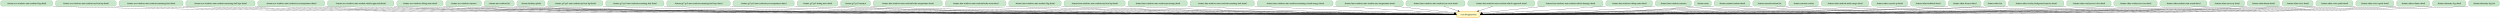
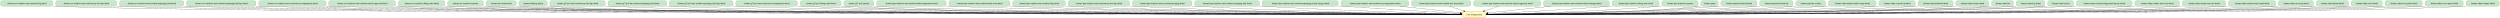
- <svg xmlns="http://www.w3.org/2000/svg" width="16299pt" height="116pt" viewBox="0.00 0.00 16299.00 116.00">
+ <svg xmlns="http://www.w3.org/2000/svg" width="16235pt" height="116pt" viewBox="0.00 0.00 16235.00 116.00">
  <g id="graph0" class="graph" transform="scale(1 1) rotate(0) translate(4 112)">
-     <polygon fill="white" stroke="none" points="-4,4 -4,-112 16294.5,-112 16294.5,4 -4,4" />
+     <polygon fill="white" stroke="none" points="-4,4 -4,-112 16230.75,-112 16230.75,4 -4,4" />
    <g id="node1" class="node">
      <path fill="#fff9c4" stroke="#f9a825" stroke-width="2.5" d="M9633.62,-36C9633.62,-36 9503.62,-36 9503.62,-36 9497.62,-36 9491.62,-30 9491.62,-24 9491.62,-24 9491.62,-12 9491.62,-12 9491.62,-6 9497.62,0 9503.62,0 9503.62,0 9633.62,0 9633.62,0 9639.62,0 9645.62,-6 9645.62,-12 9645.62,-12 9645.62,-24 9645.62,-24 9645.62,-30 9639.62,-36 9633.62,-36" />
      <text xml:space="preserve" text-anchor="middle" x="9568.62" y="-13.32" font-family="Times,serif" font-size="14.00">:core:designsystem</text>
    </g>
    <g id="node2" class="node">
      <path fill="#c8e6c9" stroke="#43a047" d="M327.25,-108C327.25,-108 12,-108 12,-108 6,-108 0,-102 0,-96 0,-96 0,-84 0,-84 0,-78 6,-72 12,-72 12,-72 327.25,-72 327.25,-72 333.25,-72 339.25,-78 339.25,-84 339.25,-84 339.25,-96 339.25,-96 339.25,-102 333.25,-108 327.25,-108" />
      <text xml:space="preserve" text-anchor="middle" x="169.62" y="-85.33" font-family="Times,serif" font-size="14.00">:feature:ace-windows-auto-readout-flag-detail</text>
    </g>
    <g id="edge1" class="edge">
      <path fill="none" stroke="black" d="M339.67,-72.48C342.67,-72.31 345.66,-72.15 348.62,-72 1308.85,-23.74 8587.31,-19.38 9479.15,-19.03" />
      <polygon fill="black" stroke="black" points="9479.07,-22.53 9489.07,-19.03 9479.07,-15.53 9479.07,-22.53" />
    </g>
    <g id="node3" class="node">
      <path fill="#c8e6c9" stroke="#43a047" d="M741.75,-108C741.75,-108 369.5,-108 369.5,-108 363.5,-108 357.5,-102 357.5,-96 357.5,-96 357.5,-84 357.5,-84 357.5,-78 363.5,-72 369.5,-72 369.5,-72 741.75,-72 741.75,-72 747.75,-72 753.75,-78 753.75,-84 753.75,-84 753.75,-96 753.75,-96 753.75,-102 747.75,-108 741.75,-108" />
      <text xml:space="preserve" text-anchor="middle" x="555.62" y="-85.33" font-family="Times,serif" font-size="14.00">:feature:ace-windows-auto-readout-my-best-lap-detail</text>
    </g>
    <g id="edge2" class="edge">
      <path fill="none" stroke="black" d="M754.19,-72.39C757.02,-72.25 759.83,-72.12 762.62,-72 1678.59,-31.69 8609.91,-20.39 9479.17,-19.12" />
      <polygon fill="black" stroke="black" points="9479.12,-22.62 9489.12,-19.11 9479.11,-15.62 9479.12,-22.62" />
    </g>
    <g id="node4" class="node">
      <path fill="#c8e6c9" stroke="#43a047" d="M1177.25,-108C1177.25,-108 784,-108 784,-108 778,-108 772,-102 772,-96 772,-96 772,-84 772,-84 772,-78 778,-72 784,-72 784,-72 1177.25,-72 1177.25,-72 1183.25,-72 1189.25,-78 1189.25,-84 1189.25,-84 1189.25,-96 1189.25,-96 1189.25,-102 1183.25,-108 1177.25,-108" />
      <text xml:space="preserve" text-anchor="middle" x="980.62" y="-85.33" font-family="Times,serif" font-size="14.00">:feature:ace-windows-auto-readout-remaining-fuel-detail</text>
    </g>
    <g id="edge3" class="edge">
      <path fill="none" stroke="black" d="M1189.65,-72.35C1192.32,-72.23 1194.98,-72.11 1197.62,-72 2066.83,-35.25 8633.47,-20.88 9479.05,-19.18" />
      <polygon fill="black" stroke="black" points="9479,-22.68 9488.99,-19.16 9478.98,-15.68 9479,-22.68" />
    </g>
    <g id="node5" class="node">
      <path fill="#c8e6c9" stroke="#43a047" d="M1646.12,-108C1646.12,-108 1219.12,-108 1219.12,-108 1213.12,-108 1207.12,-102 1207.12,-96 1207.12,-96 1207.12,-84 1207.12,-84 1207.12,-78 1213.12,-72 1219.12,-72 1219.12,-72 1646.12,-72 1646.12,-72 1652.12,-72 1658.12,-78 1658.12,-84 1658.12,-84 1658.12,-96 1658.12,-96 1658.12,-102 1652.12,-108 1646.12,-108" />
      <text xml:space="preserve" text-anchor="middle" x="1432.62" y="-85.33" font-family="Times,serif" font-size="14.00">:feature:ace-windows-auto-readout-remaining-fuel-laps-detail</text>
    </g>
    <g id="edge4" class="edge">
      <path fill="none" stroke="black" d="M1658.37,-72.39C1661.47,-72.25 1664.56,-72.12 1667.62,-72 2486.43,-39.67 8660.34,-21.52 9479.06,-19.24" />
      <polygon fill="black" stroke="black" points="9478.93,-22.74 9488.92,-19.22 9478.91,-15.74 9478.93,-22.74" />
    </g>
    <g id="node6" class="node">
      <path fill="#c8e6c9" stroke="#43a047" d="M2101,-108C2101,-108 1688.25,-108 1688.25,-108 1682.25,-108 1676.25,-102 1676.25,-96 1676.25,-96 1676.25,-84 1676.25,-84 1676.25,-78 1682.25,-72 1688.25,-72 1688.25,-72 2101,-72 2101,-72 2107,-72 2113,-78 2113,-84 2113,-84 2113,-96 2113,-96 2113,-102 2107,-108 2101,-108" />
      <text xml:space="preserve" text-anchor="middle" x="1894.62" y="-85.33" font-family="Times,serif" font-size="14.00">:feature:ace-windows-auto-readout-tyre-temperature-detail</text>
    </g>
    <g id="edge5" class="edge">
      <path fill="none" stroke="black" d="M2113.28,-72.36C2116.08,-72.23 2118.86,-72.11 2121.62,-72 2891.73,-40.46 8688.4,-21.69 9479.33,-19.27" />
      <polygon fill="black" stroke="black" points="9479.11,-22.77 9489.1,-19.24 9479.09,-15.77 9479.11,-22.77" />
    </g>
    <g id="node7" class="node">
      <path fill="#c8e6c9" stroke="#43a047" d="M2552.5,-108C2552.5,-108 2142.75,-108 2142.75,-108 2136.75,-108 2130.75,-102 2130.75,-96 2130.75,-96 2130.75,-84 2130.75,-84 2130.75,-78 2136.75,-72 2142.75,-72 2142.75,-72 2552.5,-72 2552.5,-72 2558.5,-72 2564.5,-78 2564.5,-84 2564.5,-84 2564.5,-96 2564.5,-96 2564.5,-102 2558.5,-108 2552.5,-108" />
      <text xml:space="preserve" text-anchor="middle" x="2347.62" y="-85.33" font-family="Times,serif" font-size="14.00">:feature:ace-windows-auto-readout-vehicle-approach-detail</text>
    </g>
    <g id="edge6" class="edge">
      <path fill="none" stroke="black" d="M2564.72,-72.39C2567.71,-72.25 2570.68,-72.12 2573.62,-72 4009.27,-12.63 8767.4,-17.73 9479.21,-18.84" />
      <polygon fill="black" stroke="black" points="9479.11,-22.34 9489.12,-18.86 9479.12,-15.34 9479.11,-22.34" />
    </g>
    <g id="node8" class="node">
      <path fill="#c8e6c9" stroke="#43a047" d="M2872.5,-108C2872.5,-108 2594.75,-108 2594.75,-108 2588.75,-108 2582.75,-102 2582.75,-96 2582.75,-96 2582.75,-84 2582.75,-84 2582.75,-78 2588.75,-72 2594.75,-72 2594.75,-72 2872.5,-72 2872.5,-72 2878.5,-72 2884.5,-78 2884.5,-84 2884.5,-84 2884.5,-96 2884.5,-96 2884.5,-102 2878.5,-108 2872.5,-108" />
      <text xml:space="preserve" text-anchor="middle" x="2733.62" y="-85.33" font-family="Times,serif" font-size="14.00">:feature:ace-windows-debug-state-detail</text>
    </g>
    <g id="edge7" class="edge">
      <path fill="none" stroke="black" d="M2884.76,-72.54C2887.74,-72.35 2890.7,-72.17 2893.62,-72 3580.41,-32.88 8735.19,-20.73 9479.24,-19.18" />
      <polygon fill="black" stroke="black" points="9479.14,-22.68 9489.13,-19.16 9479.12,-15.68 9479.14,-22.68" />
    </g>
    <g id="node9" class="node">
      <path fill="#c8e6c9" stroke="#43a047" d="M3122.62,-108C3122.62,-108 2914.62,-108 2914.62,-108 2908.62,-108 2902.62,-102 2902.62,-96 2902.62,-96 2902.62,-84 2902.62,-84 2902.62,-78 2908.62,-72 2914.62,-72 2914.62,-72 3122.62,-72 3122.62,-72 3128.62,-72 3134.62,-78 3134.62,-84 3134.62,-84 3134.62,-96 3134.62,-96 3134.62,-102 3128.62,-108 3122.62,-108" />
      <text xml:space="preserve" text-anchor="middle" x="3018.62" y="-85.33" font-family="Times,serif" font-size="14.00">:feature:ace-windows-narrator</text>
    </g>
    <g id="edge8" class="edge">
      <path fill="none" stroke="black" d="M3135.01,-72.68C3137.91,-72.43 3140.79,-72.2 3143.62,-72 3803.03,-24.63 8750.81,-19.54 9479.18,-19.05" />
      <polygon fill="black" stroke="black" points="9479.1,-22.55 9489.1,-19.04 9479.1,-15.55 9479.1,-22.55" />
    </g>
    <g id="node10" class="node">
      <path fill="#c8e6c9" stroke="#43a047" d="M3336.25,-108C3336.25,-108 3165,-108 3165,-108 3159,-108 3153,-102 3153,-96 3153,-96 3153,-84 3153,-84 3153,-78 3159,-72 3165,-72 3165,-72 3336.25,-72 3336.25,-72 3342.25,-72 3348.25,-78 3348.25,-84 3348.25,-84 3348.25,-96 3348.25,-96 3348.25,-102 3342.25,-108 3336.25,-108" />
      <text xml:space="preserve" text-anchor="middle" x="3250.62" y="-85.33" font-family="Times,serif" font-size="14.00">:feature:auto-readout-list</text>
    </g>
    <g id="edge9" class="edge">
      <path fill="none" stroke="black" d="M3348.74,-72.73C3351.39,-72.46 3354.02,-72.22 3356.62,-72 3992.66,-18.59 8764.13,-18.64 9479.09,-18.95" />
      <polygon fill="black" stroke="black" points="9479.04,-22.45 9489.05,-18.95 9479.05,-15.45 9479.04,-22.45" />
    </g>
    <g id="node11" class="node">
      <path fill="#c8e6c9" stroke="#43a047" d="M3537.25,-108C3537.25,-108 3378,-108 3378,-108 3372,-108 3366,-102 3366,-96 3366,-96 3366,-84 3366,-84 3366,-78 3372,-72 3378,-72 3378,-72 3537.25,-72 3537.25,-72 3543.25,-72 3549.25,-78 3549.25,-84 3549.25,-84 3549.25,-96 3549.25,-96 3549.25,-102 3543.25,-108 3537.25,-108" />
      <text xml:space="preserve" text-anchor="middle" x="3457.62" y="-85.33" font-family="Times,serif" font-size="14.00">:feature:desktop-splash</text>
    </g>
    <g id="edge10" class="edge">
      <path fill="none" stroke="black" d="M3549.64,-72.79C3552.33,-72.5 3554.99,-72.23 3557.62,-72 4172.02,-17.42 8778,-18.45 9479.23,-18.92" />
      <polygon fill="black" stroke="black" points="9478.98,-22.42 9488.98,-18.93 9478.98,-15.42 9478.98,-22.42" />
    </g>
    <g id="node12" class="node">
      <path fill="#c8e6c9" stroke="#43a047" d="M3914.38,-108C3914.38,-108 3578.88,-108 3578.88,-108 3572.88,-108 3566.88,-102 3566.88,-96 3566.88,-96 3566.88,-84 3566.88,-84 3566.88,-78 3572.88,-72 3578.88,-72 3578.88,-72 3914.38,-72 3914.38,-72 3920.38,-72 3926.38,-78 3926.38,-84 3926.38,-84 3926.38,-96 3926.38,-96 3926.38,-102 3920.38,-108 3914.38,-108" />
      <text xml:space="preserve" text-anchor="middle" x="3746.62" y="-85.33" font-family="Times,serif" font-size="14.00">:feature:gt7-ps5-auto-readout-my-best-lap-detail</text>
    </g>
    <g id="edge11" class="edge">
      <path fill="none" stroke="black" d="M3926.67,-72.47C3929.68,-72.3 3932.66,-72.15 3935.62,-72 5080.3,-15.23 8850.48,-17.98 9479.32,-18.86" />
      <polygon fill="black" stroke="black" points="9479.03,-22.35 9489.04,-18.87 9479.04,-15.35 9479.03,-22.35" />
    </g>
    <g id="node13" class="node">
      <path fill="#c8e6c9" stroke="#43a047" d="M4312.88,-108C4312.88,-108 3956.38,-108 3956.38,-108 3950.38,-108 3944.38,-102 3944.38,-96 3944.38,-96 3944.38,-84 3944.38,-84 3944.38,-78 3950.38,-72 3956.38,-72 3956.38,-72 4312.88,-72 4312.88,-72 4318.88,-72 4324.88,-78 4324.88,-84 4324.88,-84 4324.88,-96 4324.88,-96 4324.88,-102 4318.88,-108 4312.88,-108" />
      <text xml:space="preserve" text-anchor="middle" x="4134.62" y="-85.33" font-family="Times,serif" font-size="14.00">:feature:gt7-ps5-auto-readout-remaining-fuel-detail</text>
    </g>
    <g id="edge12" class="edge">
      <path fill="none" stroke="black" d="M4325.25,-72.42C4328.06,-72.27 4330.85,-72.13 4333.62,-72 5393.88,-21.42 8877.27,-19.02 9479.52,-18.98" />
      <polygon fill="black" stroke="black" points="9479.2,-22.48 9489.2,-18.98 9479.2,-15.48 9479.2,-22.48" />
    </g>
    <g id="node14" class="node">
      <path fill="#c8e6c9" stroke="#43a047" d="M4744.75,-108C4744.75,-108 4354.5,-108 4354.5,-108 4348.5,-108 4342.5,-102 4342.5,-96 4342.5,-96 4342.5,-84 4342.5,-84 4342.5,-78 4348.5,-72 4354.5,-72 4354.5,-72 4744.75,-72 4744.75,-72 4750.75,-72 4756.75,-78 4756.75,-84 4756.75,-84 4756.75,-96 4756.75,-96 4756.75,-102 4750.75,-108 4744.75,-108" />
      <text xml:space="preserve" text-anchor="middle" x="4549.62" y="-85.33" font-family="Times,serif" font-size="14.00">:feature:gt7-ps5-auto-readout-remaining-fuel-laps-detail</text>
    </g>
    <g id="edge13" class="edge">
      <path fill="none" stroke="black" d="M4757.11,-72.4C4759.97,-72.26 4762.81,-72.13 4765.62,-72 5734.17,-28.59 8905.77,-20.31 9479.3,-19.16" />
      <polygon fill="black" stroke="black" points="9479.27,-22.66 9489.26,-19.14 9479.25,-15.66 9479.27,-22.66" />
    </g>
    <g id="node15" class="node">
      <path fill="#c8e6c9" stroke="#43a047" d="M5162.62,-108C5162.62,-108 4786.62,-108 4786.62,-108 4780.62,-108 4774.62,-102 4774.62,-96 4774.62,-96 4774.62,-84 4774.62,-84 4774.62,-78 4780.62,-72 4786.62,-72 4786.62,-72 5162.62,-72 5162.62,-72 5168.62,-72 5174.62,-78 5174.62,-84 5174.62,-84 5174.62,-96 5174.62,-96 5174.62,-102 5168.62,-108 5162.62,-108" />
      <text xml:space="preserve" text-anchor="middle" x="4974.62" y="-85.33" font-family="Times,serif" font-size="14.00">:feature:gt7-ps5-auto-readout-tyre-temperature-detail</text>
    </g>
    <g id="edge14" class="edge">
      <path fill="none" stroke="black" d="M5175.11,-72.42C5177.97,-72.27 5180.81,-72.13 5183.62,-72 6063.59,-30.94 8935.79,-20.81 9479.4,-19.24" />
      <polygon fill="black" stroke="black" points="9479.16,-22.74 9489.15,-19.21 9479.14,-15.74 9479.16,-22.74" />
    </g>
    <g id="node16" class="node">
      <path fill="#c8e6c9" stroke="#43a047" d="M5446.12,-108C5446.12,-108 5205.12,-108 5205.12,-108 5199.12,-108 5193.12,-102 5193.12,-96 5193.12,-96 5193.12,-84 5193.12,-84 5193.12,-78 5199.12,-72 5205.12,-72 5205.12,-72 5446.12,-72 5446.12,-72 5452.12,-72 5458.12,-78 5458.12,-84 5458.12,-84 5458.12,-96 5458.12,-96 5458.12,-102 5452.12,-108 5446.12,-108" />
      <text xml:space="preserve" text-anchor="middle" x="5325.62" y="-85.33" font-family="Times,serif" font-size="14.00">:feature:gt7-ps5-debug-state-detail</text>
    </g>
    <g id="edge15" class="edge">
      <path fill="none" stroke="black" d="M5458.43,-72.59C5461.18,-72.38 5463.92,-72.18 5466.62,-72 6285.81,-17.48 8956.43,-18.17 9479.34,-18.85" />
      <polygon fill="black" stroke="black" points="9479.05,-22.35 9489.05,-18.86 9479.06,-15.35 9479.05,-22.35" />
    </g>
    <g id="node17" class="node">
      <path fill="#c8e6c9" stroke="#43a047" d="M5659.25,-108C5659.25,-108 5488,-108 5488,-108 5482,-108 5476,-102 5476,-96 5476,-96 5476,-84 5476,-84 5476,-78 5482,-72 5488,-72 5488,-72 5659.25,-72 5659.25,-72 5665.25,-72 5671.25,-78 5671.25,-84 5671.25,-84 5671.25,-96 5671.25,-96 5671.25,-102 5665.25,-108 5659.25,-108" />
      <text xml:space="preserve" text-anchor="middle" x="5573.62" y="-85.33" font-family="Times,serif" font-size="14.00">:feature:gt7-ps5-narrator</text>
    </g>
    <g id="edge16" class="edge">
      <path fill="none" stroke="black" d="M5671.74,-72.75C5674.39,-72.48 5677.03,-72.22 5679.62,-72 6068.92,-38.31 8933.76,-22.21 9479.1,-19.44" />
      <polygon fill="black" stroke="black" points="9478.92,-22.94 9488.9,-19.39 9478.88,-15.94 9478.92,-22.94" />
    </g>
    <g id="node18" class="node">
      <path fill="#c8e6c9" stroke="#43a047" d="M6128.12,-108C6128.12,-108 5701.12,-108 5701.12,-108 5695.12,-108 5689.12,-102 5689.12,-96 5689.12,-96 5689.12,-84 5689.12,-84 5689.12,-78 5695.12,-72 5701.12,-72 5701.12,-72 6128.12,-72 6128.12,-72 6134.12,-72 6140.12,-78 6140.12,-84 6140.12,-84 6140.12,-96 6140.12,-96 6140.12,-102 6134.12,-108 6128.12,-108" />
      <text xml:space="preserve" text-anchor="middle" x="5914.62" y="-85.33" font-family="Times,serif" font-size="14.00">:feature:lmu-windows-auto-readout-brake-temperature-detail</text>
    </g>
    <g id="edge17" class="edge">
      <path fill="none" stroke="black" d="M6140.37,-72.42C6143.47,-72.28 6146.56,-72.13 6149.62,-72 6825.82,-42.32 9010.07,-23.46 9479.31,-19.7" />
      <polygon fill="black" stroke="black" points="9479.25,-23.2 9489.22,-19.62 9479.19,-16.2 9479.25,-23.2" />
    </g>
    <g id="node19" class="node">
      <path fill="#c8e6c9" stroke="#43a047" d="M6542.75,-108C6542.75,-108 6170.5,-108 6170.5,-108 6164.5,-108 6158.5,-102 6158.5,-96 6158.5,-96 6158.5,-84 6158.5,-84 6158.5,-78 6164.5,-72 6170.5,-72 6170.5,-72 6542.75,-72 6542.75,-72 6548.75,-72 6554.75,-78 6554.75,-84 6554.75,-84 6554.75,-96 6554.75,-96 6554.75,-102 6548.75,-108 6542.75,-108" />
      <text xml:space="preserve" text-anchor="middle" x="6356.62" y="-85.33" font-family="Times,serif" font-size="14.00">:feature:lmu-windows-auto-readout-brake-wear-detail</text>
    </g>
    <g id="edge18" class="edge">
      <path fill="none" stroke="black" d="M6555.19,-72.44C6558.02,-72.29 6560.83,-72.14 6563.62,-72 7152.82,-42.64 9045.62,-23.8 9479.45,-19.8" />
      <polygon fill="black" stroke="black" points="9479.16,-23.3 9489.13,-19.71 9479.1,-16.3 9479.16,-23.3" />
    </g>
    <g id="node20" class="node">
      <path fill="#c8e6c9" stroke="#43a047" d="M6902.75,-108C6902.75,-108 6584.5,-108 6584.5,-108 6578.5,-108 6572.5,-102 6572.5,-96 6572.5,-96 6572.5,-84 6572.5,-84 6572.5,-78 6578.5,-72 6584.5,-72 6584.5,-72 6902.75,-72 6902.75,-72 6908.75,-72 6914.75,-78 6914.75,-84 6914.75,-84 6914.75,-96 6914.75,-96 6914.75,-102 6908.75,-108 6902.75,-108" />
      <text xml:space="preserve" text-anchor="middle" x="6743.62" y="-85.33" font-family="Times,serif" font-size="14.00">:feature:lmu-windows-auto-readout-flag-detail</text>
    </g>
    <g id="edge19" class="edge">
      <path fill="none" stroke="black" d="M6915.1,-72.51C6917.96,-72.33 6920.8,-72.16 6923.62,-72 7437.27,-42.64 9077.59,-24.08 9479.23,-19.9" />
      <polygon fill="black" stroke="black" points="9478.99,-23.4 9488.95,-19.8 9478.92,-16.4 9478.99,-23.4" />
    </g>
    <g id="node21" class="node">
      <path fill="#c8e6c9" stroke="#43a047" d="M7320.25,-108C7320.25,-108 6945,-108 6945,-108 6939,-108 6933,-102 6933,-96 6933,-96 6933,-84 6933,-84 6933,-78 6939,-72 6945,-72 6945,-72 7320.25,-72 7320.25,-72 7326.25,-72 7332.25,-78 7332.25,-84 7332.25,-84 7332.25,-96 7332.25,-96 7332.25,-102 7326.25,-108 7320.25,-108" />
      <text xml:space="preserve" text-anchor="middle" x="7132.62" y="-85.33" font-family="Times,serif" font-size="14.00">:feature:lmu-windows-auto-readout-my-best-lap-detail</text>
    </g>
    <g id="edge20" class="edge">
      <path fill="none" stroke="black" d="M7332.56,-72.49C7335.6,-72.32 7338.63,-72.16 7341.62,-72 8171.92,-28.39 9178.25,-20.65 9479.39,-19.29" />
      <polygon fill="black" stroke="black" points="9479.16,-22.79 9489.14,-19.24 9479.13,-15.79 9479.16,-22.79" />
    </g>
    <g id="node22" class="node">
      <path fill="#c8e6c9" stroke="#43a047" d="M7724.88,-108C7724.88,-108 7362.38,-108 7362.38,-108 7356.38,-108 7350.38,-102 7350.38,-96 7350.38,-96 7350.38,-84 7350.38,-84 7350.38,-78 7356.38,-72 7362.38,-72 7362.38,-72 7724.88,-72 7724.88,-72 7730.88,-72 7736.88,-78 7736.88,-84 7736.88,-84 7736.88,-96 7736.88,-96 7736.88,-102 7730.88,-108 7724.88,-108" />
      <text xml:space="preserve" text-anchor="middle" x="7543.62" y="-85.33" font-family="Times,serif" font-size="14.00">:feature:lmu-windows-auto-readout-pit-timing-detail</text>
    </g>
    <g id="edge21" class="edge">
      <path fill="none" stroke="black" d="M7737.13,-72.5C7739.98,-72.32 7742.81,-72.16 7745.62,-72 8410.66,-34.38 9213.76,-22.8 9478.91,-19.87" />
      <polygon fill="black" stroke="black" points="9478.91,-23.37 9488.87,-19.76 9478.83,-16.37 9478.91,-23.37" />
    </g>
    <g id="node23" class="node">
      <path fill="#c8e6c9" stroke="#43a047" d="M8162.75,-108C8162.75,-108 7766.5,-108 7766.5,-108 7760.5,-108 7754.5,-102 7754.5,-96 7754.5,-96 7754.5,-84 7754.5,-84 7754.5,-78 7760.5,-72 7766.5,-72 7766.5,-72 8162.75,-72 8162.75,-72 8168.75,-72 8174.75,-78 8174.75,-84 8174.75,-84 8174.75,-96 8174.75,-96 8174.75,-102 8168.75,-108 8162.75,-108" />
      <text xml:space="preserve" text-anchor="middle" x="7964.62" y="-85.33" font-family="Times,serif" font-size="14.00">:feature:lmu-windows-auto-readout-remaining-fuel-detail</text>
    </g>
    <g id="edge22" class="edge">
      <path fill="none" stroke="black" d="M8175,-72.51C8177.89,-72.34 8180.77,-72.17 8183.62,-72 8672.15,-43.7 9258.52,-26.92 9479,-21.21" />
      <polygon fill="black" stroke="black" points="9479.06,-24.71 9488.97,-20.96 9478.88,-17.71 9479.06,-24.71" />
    </g>
    <g id="node24" class="node">
      <path fill="#c8e6c9" stroke="#43a047" d="M8674.88,-108C8674.88,-108 8204.38,-108 8204.38,-108 8198.38,-108 8192.38,-102 8192.38,-96 8192.38,-96 8192.38,-84 8192.38,-84 8192.38,-78 8198.38,-72 8204.38,-72 8204.38,-72 8674.88,-72 8674.88,-72 8680.88,-72 8686.88,-78 8686.88,-84 8686.88,-84 8686.88,-96 8686.88,-96 8686.88,-102 8680.88,-108 8674.88,-108" />
      <text xml:space="preserve" text-anchor="middle" x="8439.62" y="-85.33" font-family="Times,serif" font-size="14.00">:feature:lmu-windows-auto-readout-remaining-virtual-energy-detail</text>
    </g>
    <g id="edge23" class="edge">
      <path fill="none" stroke="black" d="M8687.24,-72.53C8690.05,-72.35 8692.85,-72.18 8695.62,-72 8982.16,-53.79 9321.69,-33.57 9479.6,-24.24" />
      <polygon fill="black" stroke="black" points="9479.37,-27.76 9489.15,-23.67 9478.96,-20.77 9479.37,-27.76" />
    </g>
    <g id="node25" class="node">
      <path fill="#c8e6c9" stroke="#43a047" d="M9132.5,-108C9132.5,-108 8716.75,-108 8716.75,-108 8710.75,-108 8704.75,-102 8704.75,-96 8704.75,-96 8704.75,-84 8704.75,-84 8704.75,-78 8710.75,-72 8716.75,-72 8716.75,-72 9132.5,-72 9132.5,-72 9138.5,-72 9144.5,-78 9144.5,-84 9144.5,-84 9144.5,-96 9144.5,-96 9144.5,-102 9138.5,-108 9132.5,-108" />
      <text xml:space="preserve" text-anchor="middle" x="8924.62" y="-85.33" font-family="Times,serif" font-size="14.00">:feature:lmu-windows-auto-readout-tyre-temperature-detail</text>
    </g>
    <g id="edge24" class="edge">
      <path fill="none" stroke="black" d="M9085.47,-71.52C9209.95,-57.99 9377.72,-39.75 9479.27,-28.71" />
      <polygon fill="black" stroke="black" points="9479.64,-32.19 9489.21,-27.63 9478.89,-25.23 9479.64,-32.19" />
    </g>
    <g id="node26" class="node">
      <path fill="#c8e6c9" stroke="#43a047" d="M9535.12,-108C9535.12,-108 9174.12,-108 9174.12,-108 9168.12,-108 9162.12,-102 9162.12,-96 9162.12,-96 9162.12,-84 9162.12,-84 9162.12,-78 9168.12,-72 9174.12,-72 9174.12,-72 9535.12,-72 9535.12,-72 9541.12,-72 9547.12,-78 9547.12,-84 9547.12,-84 9547.12,-96 9547.12,-96 9547.12,-102 9541.12,-108 9535.12,-108" />
      <text xml:space="preserve" text-anchor="middle" x="9354.62" y="-85.33" font-family="Times,serif" font-size="14.00">:feature:lmu-windows-auto-readout-tyre-wear-detail</text>
    </g>
    <g id="edge25" class="edge">
      <path fill="none" stroke="black" d="M9408.07,-71.52C9436.52,-62.21 9471.77,-50.68 9501.99,-40.8" />
      <polygon fill="black" stroke="black" points="9503.02,-44.14 9511.43,-37.71 9500.84,-37.49 9503.02,-44.14" />
    </g>
    <g id="node27" class="node">
      <path fill="#c8e6c9" stroke="#43a047" d="M9990,-108C9990,-108 9577.25,-108 9577.25,-108 9571.25,-108 9565.25,-102 9565.25,-96 9565.25,-96 9565.25,-84 9565.25,-84 9565.25,-78 9571.25,-72 9577.25,-72 9577.25,-72 9990,-72 9990,-72 9996,-72 10002,-78 10002,-84 10002,-84 10002,-96 10002,-96 10002,-102 9996,-108 9990,-108" />
      <text xml:space="preserve" text-anchor="middle" x="9783.62" y="-85.33" font-family="Times,serif" font-size="14.00">:feature:lmu-windows-auto-readout-vehicle-approach-detail</text>
    </g>
    <g id="edge26" class="edge">
      <path fill="none" stroke="black" d="M9729.93,-71.52C9701.35,-62.21 9665.93,-50.68 9635.57,-40.8" />
      <polygon fill="black" stroke="black" points="9636.67,-37.47 9626.08,-37.71 9634.5,-44.13 9636.67,-37.47" />
    </g>
    <g id="node28" class="node">
      <path fill="#c8e6c9" stroke="#43a047" d="M10435.12,-108C10435.12,-108 10032.12,-108 10032.12,-108 10026.12,-108 10020.12,-102 10020.12,-96 10020.12,-96 10020.12,-84 10020.12,-84 10020.12,-78 10026.12,-72 10032.12,-72 10032.12,-72 10435.12,-72 10435.12,-72 10441.12,-72 10447.12,-78 10447.12,-84 10447.12,-84 10447.12,-96 10447.12,-96 10447.12,-102 10441.12,-108 10435.12,-108" />
      <text xml:space="preserve" text-anchor="middle" x="10233.62" y="-85.33" font-family="Times,serif" font-size="14.00">:feature:lmu-windows-auto-readout-vehicle-damage-detail</text>
    </g>
    <g id="edge27" class="edge">
      <path fill="none" stroke="black" d="M10067.53,-71.52C9937.81,-57.86 9762.54,-39.41 9658,-28.41" />
      <polygon fill="black" stroke="black" points="9658.68,-24.96 9648.37,-27.39 9657.94,-31.92 9658.68,-24.96" />
    </g>
    <g id="node29" class="node">
      <path fill="#c8e6c9" stroke="#43a047" d="M10758,-108C10758,-108 10477.25,-108 10477.25,-108 10471.25,-108 10465.25,-102 10465.25,-96 10465.25,-96 10465.25,-84 10465.25,-84 10465.25,-78 10471.25,-72 10477.25,-72 10477.25,-72 10758,-72 10758,-72 10764,-72 10770,-78 10770,-84 10770,-84 10770,-96 10770,-96 10770,-102 10764,-108 10758,-108" />
      <text xml:space="preserve" text-anchor="middle" x="10617.62" y="-85.33" font-family="Times,serif" font-size="14.00">:feature:lmu-windows-debug-state-detail</text>
    </g>
    <g id="edge28" class="edge">
      <path fill="none" stroke="black" d="M10465.1,-72.72C10462.25,-72.47 10459.43,-72.23 10456.62,-72 10164.84,-47.9 9818.24,-30.43 9658.02,-22.99" />
      <polygon fill="black" stroke="black" points="9658.47,-19.5 9648.32,-22.54 9658.15,-26.5 9658.47,-19.5" />
    </g>
    <g id="node30" class="node">
      <path fill="#c8e6c9" stroke="#43a047" d="M11011.12,-108C11011.12,-108 10800.12,-108 10800.12,-108 10794.12,-108 10788.12,-102 10788.12,-96 10788.12,-96 10788.12,-84 10788.12,-84 10788.12,-78 10794.12,-72 10800.12,-72 10800.12,-72 11011.12,-72 11011.12,-72 11017.12,-72 11023.12,-78 11023.12,-84 11023.12,-84 11023.12,-96 11023.12,-96 11023.12,-102 11017.12,-108 11011.12,-108" />
      <text xml:space="preserve" text-anchor="middle" x="10905.62" y="-85.33" font-family="Times,serif" font-size="14.00">:feature:lmu-windows-narrator</text>
    </g>
    <g id="edge29" class="edge">
      <path fill="none" stroke="black" d="M10787.7,-72.85C10784.65,-72.55 10781.62,-72.27 10778.62,-72 10360.51,-34.93 9858.72,-23.45 9657.99,-20.19" />
      <polygon fill="black" stroke="black" points="9658.21,-16.69 9648.16,-20.03 9658.1,-23.69 9658.21,-16.69" />
    </g>
    <g id="node31" class="node">
      <path fill="#c8e6c9" stroke="#43a047" d="M11141.62,-108C11141.62,-108 11053.62,-108 11053.62,-108 11047.62,-108 11041.62,-102 11041.62,-96 11041.62,-96 11041.62,-84 11041.62,-84 11041.62,-78 11047.62,-72 11053.62,-72 11053.62,-72 11141.62,-72 11141.62,-72 11147.62,-72 11153.62,-78 11153.62,-84 11153.62,-84 11153.62,-96 11153.62,-96 11153.62,-102 11147.62,-108 11141.62,-108" />
      <text xml:space="preserve" text-anchor="middle" x="11097.62" y="-85.33" font-family="Times,serif" font-size="14.00">:feature:main</text>
    </g>
    <g id="edge30" class="edge">
      <path fill="none" stroke="black" d="M11041.41,-73.49C11038.45,-72.93 11035.51,-72.42 11032.62,-72 10765.2,-32.68 9932.61,-22.12 9657.7,-19.66" />
      <polygon fill="black" stroke="black" points="9658.14,-16.17 9648.11,-19.58 9658.08,-23.17 9658.14,-16.17" />
    </g>
    <g id="node32" class="node">
      <path fill="#c8e6c9" stroke="#43a047" d="M11393.75,-108C11393.75,-108 11183.5,-108 11183.5,-108 11177.5,-108 11171.5,-102 11171.5,-96 11171.5,-96 11171.5,-84 11171.5,-84 11171.5,-78 11177.5,-72 11183.5,-72 11183.5,-72 11393.75,-72 11393.75,-72 11399.75,-72 11405.75,-78 11405.75,-84 11405.75,-84 11405.75,-96 11405.75,-96 11405.75,-102 11399.75,-108 11393.75,-108" />
      <text xml:space="preserve" text-anchor="middle" x="11288.62" y="-85.33" font-family="Times,serif" font-size="14.00">:feature:manual-readout-detail</text>
    </g>
    <g id="edge31" class="edge">
      <path fill="none" stroke="black" d="M11171.3,-72.78C11168.38,-72.5 11165.48,-72.24 11162.62,-72 10590.89,-24.05 9900.38,-19 9657.95,-18.82" />
      <polygon fill="black" stroke="black" points="9658.26,-15.32 9648.26,-18.81 9658.26,-22.32 9658.26,-15.32" />
    </g>
    <g id="node33" class="node">
      <path fill="#c8e6c9" stroke="#43a047" d="M11627.75,-108C11627.75,-108 11435.5,-108 11435.5,-108 11429.5,-108 11423.5,-102 11423.5,-96 11423.5,-96 11423.5,-84 11423.5,-84 11423.5,-78 11429.5,-72 11435.5,-72 11435.5,-72 11627.75,-72 11627.75,-72 11633.75,-72 11639.75,-78 11639.75,-84 11639.75,-84 11639.75,-96 11639.75,-96 11639.75,-102 11633.75,-108 11627.75,-108" />
      <text xml:space="preserve" text-anchor="middle" x="11531.62" y="-85.33" font-family="Times,serif" font-size="14.00">:feature:manual-readout-list</text>
    </g>
    <g id="edge32" class="edge">
      <path fill="none" stroke="black" d="M11423.31,-72.81C11420.39,-72.52 11417.49,-72.25 11414.62,-72 11067.28,-41.88 9977.8,-24.69 9657.82,-20.19" />
      <polygon fill="black" stroke="black" points="9658.33,-16.7 9648.28,-20.06 9658.23,-23.7 9658.33,-16.7" />
    </g>
    <g id="node34" class="node">
      <path fill="#c8e6c9" stroke="#43a047" d="M11839.5,-108C11839.5,-108 11669.75,-108 11669.75,-108 11663.75,-108 11657.75,-102 11657.75,-96 11657.75,-96 11657.75,-84 11657.75,-84 11657.75,-78 11663.75,-72 11669.75,-72 11669.75,-72 11839.5,-72 11839.5,-72 11845.5,-72 11851.5,-78 11851.5,-84 11851.5,-84 11851.5,-96 11851.5,-96 11851.5,-102 11845.5,-108 11839.5,-108" />
      <text xml:space="preserve" text-anchor="middle" x="11754.62" y="-85.33" font-family="Times,serif" font-size="14.00">:feature:narrator-overlay</text>
    </g>
    <g id="edge33" class="edge">
      <path fill="none" stroke="black" d="M11657.36,-72.88C11654.42,-72.56 11651.5,-72.27 11648.62,-72 11253.41,-35.44 10004.01,-22.59 9658.14,-19.69" />
      <polygon fill="black" stroke="black" points="9658.25,-16.19 9648.22,-19.61 9658.19,-23.19 9658.25,-16.19" />
    </g>
    <g id="node35" class="node">
      <path fill="#c8e6c9" stroke="#43a047" d="M12167.25,-108C12167.25,-108 11882,-108 11882,-108 11876,-108 11870,-102 11870,-96 11870,-96 11870,-84 11870,-84 11870,-78 11876,-72 11882,-72 11882,-72 12167.25,-72 12167.25,-72 12173.25,-72 12179.25,-78 12179.25,-84 12179.25,-84 12179.25,-96 12179.25,-96 12179.25,-102 12173.25,-108 12167.25,-108" />
      <text xml:space="preserve" text-anchor="middle" x="12024.62" y="-85.33" font-family="Times,serif" font-size="14.00">:feature:other-android-audio-usage-detail</text>
    </g>
    <g id="edge34" class="edge">
      <path fill="none" stroke="black" d="M11869.71,-72.61C11866.65,-72.39 11863.62,-72.19 11860.62,-72 11004.44,-17.81 9965.22,-17.3 9658.12,-18.49" />
      <polygon fill="black" stroke="black" points="9658.14,-14.99 9648.15,-18.53 9658.17,-21.99 9658.14,-14.99" />
    </g>
    <g id="node36" class="node">
      <path fill="#c8e6c9" stroke="#43a047" d="M12421.5,-108C12421.5,-108 12209.75,-108 12209.75,-108 12203.75,-108 12197.75,-102 12197.75,-96 12197.75,-96 12197.75,-84 12197.75,-84 12197.75,-78 12203.75,-72 12209.75,-72 12209.75,-72 12421.5,-72 12421.5,-72 12427.5,-72 12433.5,-78 12433.5,-84 12433.5,-84 12433.5,-96 12433.5,-96 12433.5,-102 12427.5,-108 12421.5,-108" />
      <text xml:space="preserve" text-anchor="middle" x="12315.62" y="-85.33" font-family="Times,serif" font-size="14.00">:feature:other-console-ip-detail</text>
    </g>
    <g id="edge35" class="edge">
      <path fill="none" stroke="black" d="M12197.37,-72.73C12194.43,-72.46 12191.51,-72.22 12188.62,-72 11680.9,-33.01 10057.78,-21.68 9658.16,-19.45" />
      <polygon fill="black" stroke="black" points="9658.23,-15.95 9648.21,-19.4 9658.19,-22.95 9658.23,-15.95" />
    </g>
    <g id="node37" class="node">
      <path fill="#c8e6c9" stroke="#43a047" d="M12667.75,-108C12667.75,-108 12463.5,-108 12463.5,-108 12457.5,-108 12451.5,-102 12451.5,-96 12451.5,-96 12451.5,-84 12451.5,-84 12451.5,-78 12457.5,-72 12463.5,-72 12463.5,-72 12667.75,-72 12667.75,-72 12673.75,-72 12679.75,-78 12679.75,-84 12679.75,-84 12679.75,-96 12679.75,-96 12679.75,-102 12673.75,-108 12667.75,-108" />
      <text xml:space="preserve" text-anchor="middle" x="12565.62" y="-85.33" font-family="Times,serif" font-size="14.00">:feature:other-feedback-detail</text>
    </g>
    <g id="edge36" class="edge">
      <path fill="none" stroke="black" d="M12451.1,-72.72C12448.25,-72.46 12445.42,-72.22 12442.62,-72 11881.95,-28.24 10080.85,-20.45 9658.06,-19.22" />
      <polygon fill="black" stroke="black" points="9658.37,-15.72 9648.36,-19.19 9658.35,-22.72 9658.37,-15.72" />
    </g>
    <g id="node38" class="node">
      <path fill="#c8e6c9" stroke="#43a047" d="M12899.62,-108C12899.62,-108 12709.62,-108 12709.62,-108 12703.62,-108 12697.62,-102 12697.62,-96 12697.62,-96 12697.62,-84 12697.62,-84 12697.62,-78 12703.62,-72 12709.62,-72 12709.62,-72 12899.62,-72 12899.62,-72 12905.62,-72 12911.62,-78 12911.62,-84 12911.62,-84 12911.62,-96 12911.62,-96 12911.62,-102 12905.62,-108 12899.62,-108" />
      <text xml:space="preserve" text-anchor="middle" x="12804.62" y="-85.33" font-family="Times,serif" font-size="14.00">:feature:other-license-detail</text>
    </g>
    <g id="edge37" class="edge">
      <path fill="none" stroke="black" d="M12697.24,-72.77C12694.34,-72.49 12691.47,-72.23 12688.62,-72 12076.81,-22.18 10103.31,-19.03 9658.33,-18.97" />
      <polygon fill="black" stroke="black" points="9658.36,-15.47 9648.36,-18.96 9658.36,-22.47 9658.36,-15.47" />
    </g>
    <g id="node39" class="node">
      <path fill="#c8e6c9" stroke="#43a047" d="M13059.62,-108C13059.62,-108 12941.62,-108 12941.62,-108 12935.62,-108 12929.62,-102 12929.62,-96 12929.62,-96 12929.62,-84 12929.62,-84 12929.62,-78 12935.62,-72 12941.62,-72 12941.62,-72 13059.62,-72 13059.62,-72 13065.62,-72 13071.62,-78 13071.62,-84 13071.62,-84 13071.62,-96 13071.62,-96 13071.62,-102 13065.62,-108 13059.62,-108" />
      <text xml:space="preserve" text-anchor="middle" x="13000.62" y="-85.33" font-family="Times,serif" font-size="14.00">:feature:other-list</text>
    </g>
    <g id="edge38" class="edge">
      <path fill="none" stroke="black" d="M12929.21,-73.11C12926.32,-72.69 12923.45,-72.32 12920.62,-72 12588.8,-34.48 10157.87,-21.64 9658.24,-19.38" />
      <polygon fill="black" stroke="black" points="9658.33,-15.88 9648.31,-19.34 9658.3,-22.88 9658.33,-15.88" />
    </g>
    <g id="node40" class="node">
-       <path fill="#c8e6c9" stroke="#43a047" d="M13439.5,-108C13439.5,-108 13101.75,-108 13101.75,-108 13095.75,-108 13089.75,-102 13089.75,-96 13089.75,-96 13089.75,-84 13089.75,-84 13089.75,-78 13095.75,-72 13101.75,-72 13101.75,-72 13439.5,-72 13439.5,-72 13445.5,-72 13451.5,-78 13451.5,-84 13451.5,-84 13451.5,-96 13451.5,-96 13451.5,-102 13445.5,-108 13439.5,-108" />
-       <text xml:space="preserve" text-anchor="middle" x="13270.62" y="-85.33" font-family="Times,serif" font-size="14.00">:feature:other-overlay-background-opacity-detail</text>
+       <path fill="#c8e6c9" stroke="#43a047" d="M13263.75,-108C13263.75,-108 13101.5,-108 13101.5,-108 13095.5,-108 13089.5,-102 13089.5,-96 13089.5,-96 13089.5,-84 13089.5,-84 13089.5,-78 13095.5,-72 13101.5,-72 13101.5,-72 13263.75,-72 13263.75,-72 13269.75,-72 13275.75,-78 13275.75,-84 13275.75,-84 13275.75,-96 13275.75,-96 13275.75,-102 13269.75,-108 13263.75,-108" />
+       <text xml:space="preserve" text-anchor="middle" x="13182.62" y="-85.33" font-family="Times,serif" font-size="14.00">:feature:other-log-detail</text>
    </g>
    <g id="edge39" class="edge">
-       <path fill="none" stroke="black" d="M13089.37,-72.48C13086.44,-72.31 13083.52,-72.15 13080.62,-72 12385.21,-35.69 10135.22,-21.98 9658.07,-19.45" />
-       <polygon fill="black" stroke="black" points="9658.33,-15.95 9648.31,-19.4 9658.29,-22.95 9658.33,-15.95" />
+       <path fill="none" stroke="black" d="M13089.04,-72.84C13086.21,-72.53 13083.4,-72.25 13080.62,-72 12731.14,-40.42 10170.79,-22.78 9657.92,-19.54" />
+       <polygon fill="black" stroke="black" points="9658.08,-16.05 9648.06,-19.48 9658.03,-23.05 9658.08,-16.05" />
    </g>
    <g id="node41" class="node">
-       <path fill="#c8e6c9" stroke="#43a047" d="M13747.5,-108C13747.5,-108 13481.75,-108 13481.75,-108 13475.75,-108 13469.75,-102 13469.75,-96 13469.75,-96 13469.75,-84 13469.75,-84 13469.75,-78 13475.75,-72 13481.75,-72 13481.75,-72 13747.5,-72 13747.5,-72 13753.5,-72 13759.5,-78 13759.5,-84 13759.5,-84 13759.5,-96 13759.5,-96 13759.5,-102 13753.5,-108 13747.5,-108" />
-       <text xml:space="preserve" text-anchor="middle" x="13614.62" y="-85.33" font-family="Times,serif" font-size="14.00">:feature:other-overlay-text-color-detail</text>
+       <path fill="#c8e6c9" stroke="#43a047" d="M13449.75,-108C13449.75,-108 13305.5,-108 13305.5,-108 13299.5,-108 13293.5,-102 13293.5,-96 13293.5,-96 13293.5,-84 13293.5,-84 13293.5,-78 13299.5,-72 13305.5,-72 13305.5,-72 13449.75,-72 13449.75,-72 13455.75,-72 13461.75,-78 13461.75,-84 13461.75,-84 13461.75,-96 13461.75,-96 13461.75,-102 13455.75,-108 13449.75,-108" />
+       <text xml:space="preserve" text-anchor="middle" x="13377.62" y="-85.33" font-family="Times,serif" font-size="14.00">:feature:other-log-list</text>
    </g>
    <g id="edge40" class="edge">
-       <path fill="none" stroke="black" d="M13469.57,-72.59C13466.56,-72.38 13463.58,-72.18 13460.62,-72 12685.42,-24.05 10164.3,-19.48 9657.75,-19.05" />
-       <polygon fill="black" stroke="black" points="9658.03,-15.55 9648.03,-19.04 9658.02,-22.55 9658.03,-15.55" />
+       <path fill="none" stroke="black" d="M13293.06,-72.93C13290.22,-72.58 13287.4,-72.27 13284.62,-72 12913.92,-35.73 10188.4,-21.77 9657.95,-19.38" />
+       <polygon fill="black" stroke="black" points="9658.1,-15.88 9648.08,-19.34 9658.07,-22.88 9658.1,-15.88" />
    </g>
    <g id="node42" class="node">
-       <path fill="#c8e6c9" stroke="#43a047" d="M14047.75,-108C14047.75,-108 13789.5,-108 13789.5,-108 13783.5,-108 13777.5,-102 13777.5,-96 13777.5,-96 13777.5,-84 13777.5,-84 13777.5,-78 13783.5,-72 13789.5,-72 13789.5,-72 14047.75,-72 14047.75,-72 14053.75,-72 14059.75,-78 14059.75,-84 14059.75,-84 14059.75,-96 14059.75,-96 14059.75,-102 14053.75,-108 14047.75,-108" />
-       <text xml:space="preserve" text-anchor="middle" x="13918.62" y="-85.33" font-family="Times,serif" font-size="14.00">:feature:other-overlay-text-size-detail</text>
+       <path fill="#c8e6c9" stroke="#43a047" d="M13829.5,-108C13829.5,-108 13491.75,-108 13491.75,-108 13485.75,-108 13479.75,-102 13479.75,-96 13479.75,-96 13479.75,-84 13479.75,-84 13479.75,-78 13485.75,-72 13491.75,-72 13491.75,-72 13829.5,-72 13829.5,-72 13835.5,-72 13841.5,-78 13841.5,-84 13841.5,-84 13841.5,-96 13841.5,-96 13841.5,-102 13835.5,-108 13829.5,-108" />
+       <text xml:space="preserve" text-anchor="middle" x="13660.62" y="-85.33" font-family="Times,serif" font-size="14.00">:feature:other-overlay-background-opacity-detail</text>
    </g>
    <g id="edge41" class="edge">
-       <path fill="none" stroke="black" d="M13777.34,-72.59C13774.41,-72.38 13771.5,-72.18 13768.62,-72 12928.54,-19.23 10188.05,-18.53 9657.88,-18.91" />
-       <polygon fill="black" stroke="black" points="9658.02,-15.41 9648.02,-18.91 9658.03,-22.41 9658.02,-15.41" />
+       <path fill="none" stroke="black" d="M13479.37,-72.47C13476.44,-72.31 13473.52,-72.15 13470.62,-72 12692.97,-31.99 10165.74,-21.1 9657.96,-19.29" />
+       <polygon fill="black" stroke="black" points="9658.23,-15.79 9648.22,-19.26 9658.2,-22.79 9658.23,-15.79" />
    </g>
    <g id="node43" class="node">
-       <path fill="#c8e6c9" stroke="#43a047" d="M14371.75,-108C14371.75,-108 14089.5,-108 14089.5,-108 14083.5,-108 14077.5,-102 14077.5,-96 14077.5,-96 14077.5,-84 14077.5,-84 14077.5,-78 14083.5,-72 14089.5,-72 14089.5,-72 14371.75,-72 14371.75,-72 14377.75,-72 14383.75,-78 14383.75,-84 14383.75,-84 14383.75,-96 14383.75,-96 14383.75,-102 14377.75,-108 14371.75,-108" />
-       <text xml:space="preserve" text-anchor="middle" x="14230.62" y="-85.33" font-family="Times,serif" font-size="14.00">:feature:other-readout-start-sound-detail</text>
+       <path fill="#c8e6c9" stroke="#43a047" d="M14137.5,-108C14137.5,-108 13871.75,-108 13871.75,-108 13865.75,-108 13859.75,-102 13859.75,-96 13859.75,-96 13859.75,-84 13859.75,-84 13859.75,-78 13865.75,-72 13871.75,-72 13871.75,-72 14137.5,-72 14137.5,-72 14143.5,-72 14149.5,-78 14149.5,-84 14149.5,-84 14149.5,-96 14149.5,-96 14149.5,-102 14143.5,-108 14137.5,-108" />
+       <text xml:space="preserve" text-anchor="middle" x="14004.62" y="-85.33" font-family="Times,serif" font-size="14.00">:feature:other-overlay-text-color-detail</text>
    </g>
    <g id="edge42" class="edge">
-       <path fill="none" stroke="black" d="M14077.17,-72.53C14074.3,-72.34 14071.45,-72.16 14068.62,-72 13164.93,-19.38 10210.25,-18.59 9657.98,-18.92" />
-       <polygon fill="black" stroke="black" points="9658.04,-15.42 9648.05,-18.93 9658.05,-22.42 9658.04,-15.42" />
+       <path fill="none" stroke="black" d="M13859.57,-72.59C13856.56,-72.38 13853.58,-72.18 13850.62,-72 12993.16,-19.49 10194.24,-18.59 9657.92,-18.92" />
+       <polygon fill="black" stroke="black" points="9658.31,-15.42 9648.31,-18.92 9658.31,-22.42 9658.31,-15.42" />
    </g>
    <g id="node44" class="node">
-       <path fill="#c8e6c9" stroke="#43a047" d="M14617.75,-108C14617.75,-108 14413.5,-108 14413.5,-108 14407.5,-108 14401.5,-102 14401.5,-96 14401.5,-96 14401.5,-84 14401.5,-84 14401.5,-78 14407.5,-72 14413.5,-72 14413.5,-72 14617.75,-72 14617.75,-72 14623.75,-72 14629.75,-78 14629.75,-84 14629.75,-84 14629.75,-96 14629.75,-96 14629.75,-102 14623.75,-108 14617.75,-108" />
-       <text xml:space="preserve" text-anchor="middle" x="14515.62" y="-85.33" font-family="Times,serif" font-size="14.00">:feature:other-server-ip-detail</text>
+       <path fill="#c8e6c9" stroke="#43a047" d="M14437.75,-108C14437.75,-108 14179.5,-108 14179.5,-108 14173.5,-108 14167.5,-102 14167.5,-96 14167.5,-96 14167.5,-84 14167.5,-84 14167.5,-78 14173.5,-72 14179.5,-72 14179.5,-72 14437.75,-72 14437.75,-72 14443.75,-72 14449.75,-78 14449.75,-84 14449.75,-84 14449.75,-96 14449.75,-96 14449.75,-102 14443.75,-108 14437.75,-108" />
+       <text xml:space="preserve" text-anchor="middle" x="14308.62" y="-85.33" font-family="Times,serif" font-size="14.00">:feature:other-overlay-text-size-detail</text>
    </g>
    <g id="edge43" class="edge">
-       <path fill="none" stroke="black" d="M14401.1,-72.69C14398.25,-72.44 14395.42,-72.21 14392.62,-72 13903.86,-35.69 10276.06,-21.47 9658.02,-19.3" />
-       <polygon fill="black" stroke="black" points="9658.07,-15.8 9648.06,-19.27 9658.05,-22.8 9658.07,-15.8" />
+       <path fill="none" stroke="black" d="M14167.34,-72.58C14164.41,-72.37 14161.5,-72.18 14158.62,-72 13236.11,-14.55 10216.8,-17.7 9658.01,-18.79" />
+       <polygon fill="black" stroke="black" points="9658.32,-15.29 9648.33,-18.81 9658.34,-22.29 9658.32,-15.29" />
    </g>
    <g id="node45" class="node">
-       <path fill="#c8e6c9" stroke="#43a047" d="M14845.38,-108C14845.38,-108 14659.88,-108 14659.88,-108 14653.88,-108 14647.88,-102 14647.88,-96 14647.88,-96 14647.88,-84 14647.88,-84 14647.88,-78 14653.88,-72 14659.88,-72 14659.88,-72 14845.38,-72 14845.38,-72 14851.38,-72 14857.38,-78 14857.38,-84 14857.38,-84 14857.38,-96 14857.38,-96 14857.38,-102 14851.38,-108 14845.38,-108" />
-       <text xml:space="preserve" text-anchor="middle" x="14752.62" y="-85.33" font-family="Times,serif" font-size="14.00">:feature:other-theme-detail</text>
+       <path fill="#c8e6c9" stroke="#43a047" d="M14761.75,-108C14761.75,-108 14479.5,-108 14479.5,-108 14473.5,-108 14467.5,-102 14467.5,-96 14467.5,-96 14467.5,-84 14467.5,-84 14467.5,-78 14473.5,-72 14479.5,-72 14479.5,-72 14761.75,-72 14761.75,-72 14767.75,-72 14773.75,-78 14773.75,-84 14773.75,-84 14773.75,-96 14773.75,-96 14773.75,-102 14767.75,-108 14761.75,-108" />
+       <text xml:space="preserve" text-anchor="middle" x="14620.62" y="-85.33" font-family="Times,serif" font-size="14.00">:feature:other-readout-start-sound-detail</text>
    </g>
    <g id="edge44" class="edge">
-       <path fill="none" stroke="black" d="M14647.4,-72.77C14644.45,-72.49 14641.52,-72.23 14638.62,-72 14123.93,-31.13 10294.09,-20.66 9658.02,-19.19" />
-       <polygon fill="black" stroke="black" points="9658.19,-15.69 9648.18,-19.17 9658.17,-22.69 9658.19,-15.69" />
+       <path fill="none" stroke="black" d="M14467.17,-72.53C14464.3,-72.34 14461.45,-72.16 14458.62,-72 13472.16,-15.02 10236.85,-17.84 9657.76,-18.82" />
+       <polygon fill="black" stroke="black" points="9658.09,-15.32 9648.1,-18.84 9658.1,-22.32 9658.09,-15.32" />
    </g>
    <g id="node46" class="node">
-       <path fill="#c8e6c9" stroke="#43a047" d="M15064.25,-108C15064.25,-108 14887,-108 14887,-108 14881,-108 14875,-102 14875,-96 14875,-96 14875,-84 14875,-84 14875,-78 14881,-72 14887,-72 14887,-72 15064.25,-72 15064.25,-72 15070.25,-72 15076.25,-78 15076.25,-84 15076.25,-84 15076.25,-96 15076.25,-96 15076.25,-102 15070.25,-108 15064.25,-108" />
-       <text xml:space="preserve" text-anchor="middle" x="14975.62" y="-85.33" font-family="Times,serif" font-size="14.00">:feature:other-voice-detail</text>
+       <path fill="#c8e6c9" stroke="#43a047" d="M15007.75,-108C15007.75,-108 14803.5,-108 14803.5,-108 14797.5,-108 14791.5,-102 14791.5,-96 14791.5,-96 14791.5,-84 14791.5,-84 14791.5,-78 14797.5,-72 14803.5,-72 14803.5,-72 15007.75,-72 15007.75,-72 15013.75,-72 15019.75,-78 15019.75,-84 15019.75,-84 15019.75,-96 15019.75,-96 15019.75,-102 15013.75,-108 15007.75,-108" />
+       <text xml:space="preserve" text-anchor="middle" x="14905.62" y="-85.33" font-family="Times,serif" font-size="14.00">:feature:other-server-ip-detail</text>
    </g>
    <g id="edge45" class="edge">
-       <path fill="none" stroke="black" d="M14874.73,-72.74C14872,-72.47 14869.3,-72.22 14866.62,-72 14327.79,-27.52 10309.91,-20.04 9657.9,-19.11" />
-       <polygon fill="black" stroke="black" points="9658.25,-15.61 9648.24,-19.1 9658.24,-22.61 9658.25,-15.61" />
+       <path fill="none" stroke="black" d="M14791.1,-72.69C14788.25,-72.44 14785.42,-72.21 14782.62,-72 14252.26,-32.81 10302.28,-20.91 9657.5,-19.22" />
+       <polygon fill="black" stroke="black" points="9657.97,-15.72 9647.96,-19.2 9657.95,-22.72 9657.97,-15.72" />
    </g>
    <g id="node47" class="node">
-       <path fill="#c8e6c9" stroke="#43a047" d="M15324.5,-108C15324.5,-108 15106.75,-108 15106.75,-108 15100.75,-108 15094.75,-102 15094.75,-96 15094.75,-96 15094.75,-84 15094.75,-84 15094.75,-78 15100.75,-72 15106.75,-72 15106.75,-72 15324.5,-72 15324.5,-72 15330.5,-72 15336.5,-78 15336.5,-84 15336.5,-84 15336.5,-96 15336.5,-96 15336.5,-102 15330.5,-108 15324.5,-108" />
-       <text xml:space="preserve" text-anchor="middle" x="15215.62" y="-85.33" font-family="Times,serif" font-size="14.00">:feature:other-voice-pitch-detail</text>
+       <path fill="#c8e6c9" stroke="#43a047" d="M15235.38,-108C15235.38,-108 15049.88,-108 15049.88,-108 15043.88,-108 15037.88,-102 15037.88,-96 15037.88,-96 15037.88,-84 15037.88,-84 15037.88,-78 15043.88,-72 15049.88,-72 15049.88,-72 15235.38,-72 15235.38,-72 15241.38,-72 15247.38,-78 15247.38,-84 15247.38,-84 15247.38,-96 15247.38,-96 15247.38,-102 15241.38,-108 15235.38,-108" />
+       <text xml:space="preserve" text-anchor="middle" x="15142.62" y="-85.33" font-family="Times,serif" font-size="14.00">:feature:other-theme-detail</text>
    </g>
    <g id="edge46" class="edge">
-       <path fill="none" stroke="black" d="M15094.58,-72.69C15091.56,-72.44 15088.58,-72.21 15085.62,-72 14522.94,-32.65 10324.98,-20.84 9657.85,-19.21" />
-       <polygon fill="black" stroke="black" points="9657.95,-15.71 9647.94,-19.18 9657.93,-22.71 9657.95,-15.71" />
+       <path fill="none" stroke="black" d="M15037.4,-72.77C15034.45,-72.49 15031.52,-72.23 15028.62,-72 14472.43,-28.04 10321.61,-20.11 9657.98,-19.12" />
+       <polygon fill="black" stroke="black" points="9658.13,-15.62 9648.13,-19.11 9658.12,-22.62 9658.13,-15.62" />
    </g>
    <g id="node48" class="node">
-       <path fill="#c8e6c9" stroke="#43a047" d="M15590.5,-108C15590.5,-108 15366.75,-108 15366.75,-108 15360.75,-108 15354.75,-102 15354.75,-96 15354.75,-96 15354.75,-84 15354.75,-84 15354.75,-78 15360.75,-72 15366.75,-72 15366.75,-72 15590.5,-72 15590.5,-72 15596.5,-72 15602.5,-78 15602.5,-84 15602.5,-84 15602.5,-96 15602.5,-96 15602.5,-102 15596.5,-108 15590.5,-108" />
-       <text xml:space="preserve" text-anchor="middle" x="15478.62" y="-85.33" font-family="Times,serif" font-size="14.00">:feature:other-voice-speed-detail</text>
+       <path fill="#c8e6c9" stroke="#43a047" d="M15454.25,-108C15454.25,-108 15277,-108 15277,-108 15271,-108 15265,-102 15265,-96 15265,-96 15265,-84 15265,-84 15265,-78 15271,-72 15277,-72 15277,-72 15454.25,-72 15454.25,-72 15460.25,-72 15466.25,-78 15466.25,-84 15466.25,-84 15466.25,-96 15466.25,-96 15466.25,-102 15460.25,-108 15454.25,-108" />
+       <text xml:space="preserve" text-anchor="middle" x="15365.62" y="-85.33" font-family="Times,serif" font-size="14.00">:feature:other-voice-detail</text>
    </g>
    <g id="edge47" class="edge">
-       <path fill="none" stroke="black" d="M15354.42,-72.66C15351.46,-72.42 15348.53,-72.2 15345.62,-72 14755.28,-31.7 10344.44,-20.66 9658.24,-19.18" />
-       <polygon fill="black" stroke="black" points="9658.26,-15.68 9648.25,-19.16 9658.24,-22.68 9658.26,-15.68" />
+       <path fill="none" stroke="black" d="M15264.73,-72.74C15262,-72.47 15259.3,-72.22 15256.62,-72 14676.29,-24.3 10337.24,-19.51 9657.96,-19.05" />
+       <polygon fill="black" stroke="black" points="9658.32,-15.55 9648.32,-19.04 9658.32,-22.55 9658.32,-15.55" />
    </g>
    <g id="node49" class="node">
-       <path fill="#c8e6c9" stroke="#43a047" d="M15824.75,-108C15824.75,-108 15632.5,-108 15632.5,-108 15626.5,-108 15620.5,-102 15620.5,-96 15620.5,-96 15620.5,-84 15620.5,-84 15620.5,-78 15626.5,-72 15632.5,-72 15632.5,-72 15824.75,-72 15824.75,-72 15830.75,-72 15836.75,-78 15836.75,-84 15836.75,-84 15836.75,-96 15836.75,-96 15836.75,-102 15830.75,-108 15824.75,-108" />
-       <text xml:space="preserve" text-anchor="middle" x="15728.62" y="-85.33" font-family="Times,serif" font-size="14.00">:feature:other-volume-detail</text>
+       <path fill="#c8e6c9" stroke="#43a047" d="M15714.5,-108C15714.5,-108 15496.75,-108 15496.75,-108 15490.75,-108 15484.75,-102 15484.75,-96 15484.75,-96 15484.75,-84 15484.75,-84 15484.75,-78 15490.75,-72 15496.75,-72 15496.75,-72 15714.5,-72 15714.5,-72 15720.5,-72 15726.5,-78 15726.5,-84 15726.5,-84 15726.5,-96 15726.5,-96 15726.5,-102 15720.5,-108 15714.5,-108" />
+       <text xml:space="preserve" text-anchor="middle" x="15605.62" y="-85.33" font-family="Times,serif" font-size="14.00">:feature:other-voice-pitch-detail</text>
    </g>
    <g id="edge48" class="edge">
-       <path fill="none" stroke="black" d="M15620,-72.71C15617.18,-72.45 15614.39,-72.21 15611.62,-72 14993.18,-24.58 10360.93,-19.54 9657.93,-19.05" />
-       <polygon fill="black" stroke="black" points="9658.15,-15.55 9648.15,-19.04 9658.15,-22.55 9658.15,-15.55" />
+       <path fill="none" stroke="black" d="M15484.58,-72.68C15481.56,-72.43 15478.58,-72.21 15475.62,-72 14871.42,-29.94 10352.48,-20.37 9658.07,-19.15" />
+       <polygon fill="black" stroke="black" points="9658.2,-15.65 9648.19,-19.13 9658.18,-22.65 9658.2,-15.65" />
    </g>
    <g id="node50" class="node">
-       <path fill="#c8e6c9" stroke="#43a047" d="M16060.5,-108C16060.5,-108 15866.75,-108 15866.75,-108 15860.75,-108 15854.75,-102 15854.75,-96 15854.75,-96 15854.75,-84 15854.75,-84 15854.75,-78 15860.75,-72 15866.75,-72 15866.75,-72 16060.5,-72 16060.5,-72 16066.5,-72 16072.5,-78 16072.5,-84 16072.5,-84 16072.5,-96 16072.5,-96 16072.5,-102 16066.5,-108 16060.5,-108" />
-       <text xml:space="preserve" text-anchor="middle" x="15963.62" y="-85.33" font-family="Times,serif" font-size="14.00">:feature:telemetry-log-detail</text>
+       <path fill="#c8e6c9" stroke="#43a047" d="M15980.5,-108C15980.5,-108 15756.75,-108 15756.75,-108 15750.75,-108 15744.75,-102 15744.75,-96 15744.75,-96 15744.75,-84 15744.75,-84 15744.75,-78 15750.75,-72 15756.75,-72 15756.75,-72 15980.5,-72 15980.5,-72 15986.5,-72 15992.5,-78 15992.5,-84 15992.5,-84 15992.5,-96 15992.5,-96 15992.5,-102 15986.5,-108 15980.5,-108" />
+       <text xml:space="preserve" text-anchor="middle" x="15868.62" y="-85.33" font-family="Times,serif" font-size="14.00">:feature:other-voice-speed-detail</text>
    </g>
    <g id="edge49" class="edge">
-       <path fill="none" stroke="black" d="M15854.39,-72.73C15851.44,-72.47 15848.51,-72.22 15845.62,-72 15202.19,-23.16 10376.5,-19.33 9657.98,-19.03" />
-       <polygon fill="black" stroke="black" points="9658.21,-15.53 9648.21,-19.02 9658.21,-22.53 9658.21,-15.53" />
+       <path fill="none" stroke="black" d="M15744.42,-72.65C15741.46,-72.42 15738.53,-72.2 15735.62,-72 15103.6,-29.04 10369.67,-20.21 9658.06,-19.13" />
+       <polygon fill="black" stroke="black" points="9658.16,-15.63 9648.15,-19.11 9658.15,-22.63 9658.16,-15.63" />
    </g>
    <g id="node51" class="node">
-       <path fill="#c8e6c9" stroke="#43a047" d="M16278.5,-108C16278.5,-108 16102.75,-108 16102.75,-108 16096.75,-108 16090.75,-102 16090.75,-96 16090.75,-96 16090.75,-84 16090.75,-84 16090.75,-78 16096.75,-72 16102.75,-72 16102.75,-72 16278.5,-72 16278.5,-72 16284.5,-72 16290.5,-78 16290.5,-84 16290.5,-84 16290.5,-96 16290.5,-96 16290.5,-102 16284.5,-108 16278.5,-108" />
-       <text xml:space="preserve" text-anchor="middle" x="16190.62" y="-85.33" font-family="Times,serif" font-size="14.00">:feature:telemetry-log-list</text>
+       <path fill="#c8e6c9" stroke="#43a047" d="M16214.75,-108C16214.75,-108 16022.5,-108 16022.5,-108 16016.5,-108 16010.5,-102 16010.5,-96 16010.5,-96 16010.5,-84 16010.5,-84 16010.5,-78 16016.5,-72 16022.5,-72 16022.5,-72 16214.75,-72 16214.75,-72 16220.75,-72 16226.75,-78 16226.75,-84 16226.75,-84 16226.75,-96 16226.75,-96 16226.75,-102 16220.75,-108 16214.75,-108" />
+       <text xml:space="preserve" text-anchor="middle" x="16118.62" y="-85.33" font-family="Times,serif" font-size="14.00">:feature:other-volume-detail</text>
    </g>
    <g id="edge50" class="edge">
-       <path fill="none" stroke="black" d="M16090.32,-72.79C16087.39,-72.5 16084.49,-72.23 16081.62,-72 15413.25,-17.46 10391.22,-18.49 9657.87,-18.93" />
-       <polygon fill="black" stroke="black" points="9658.13,-15.43 9648.13,-18.94 9658.14,-22.43 9658.13,-15.43" />
+       <path fill="none" stroke="black" d="M16010,-72.71C16007.18,-72.45 16004.39,-72.21 16001.62,-72 15341.62,-21.57 10387.49,-19.09 9658.18,-19" />
+       <polygon fill="black" stroke="black" points="9658.25,-15.5 9648.25,-19 9658.25,-22.5 9658.25,-15.5" />
    </g>
  </g>
</svg>
